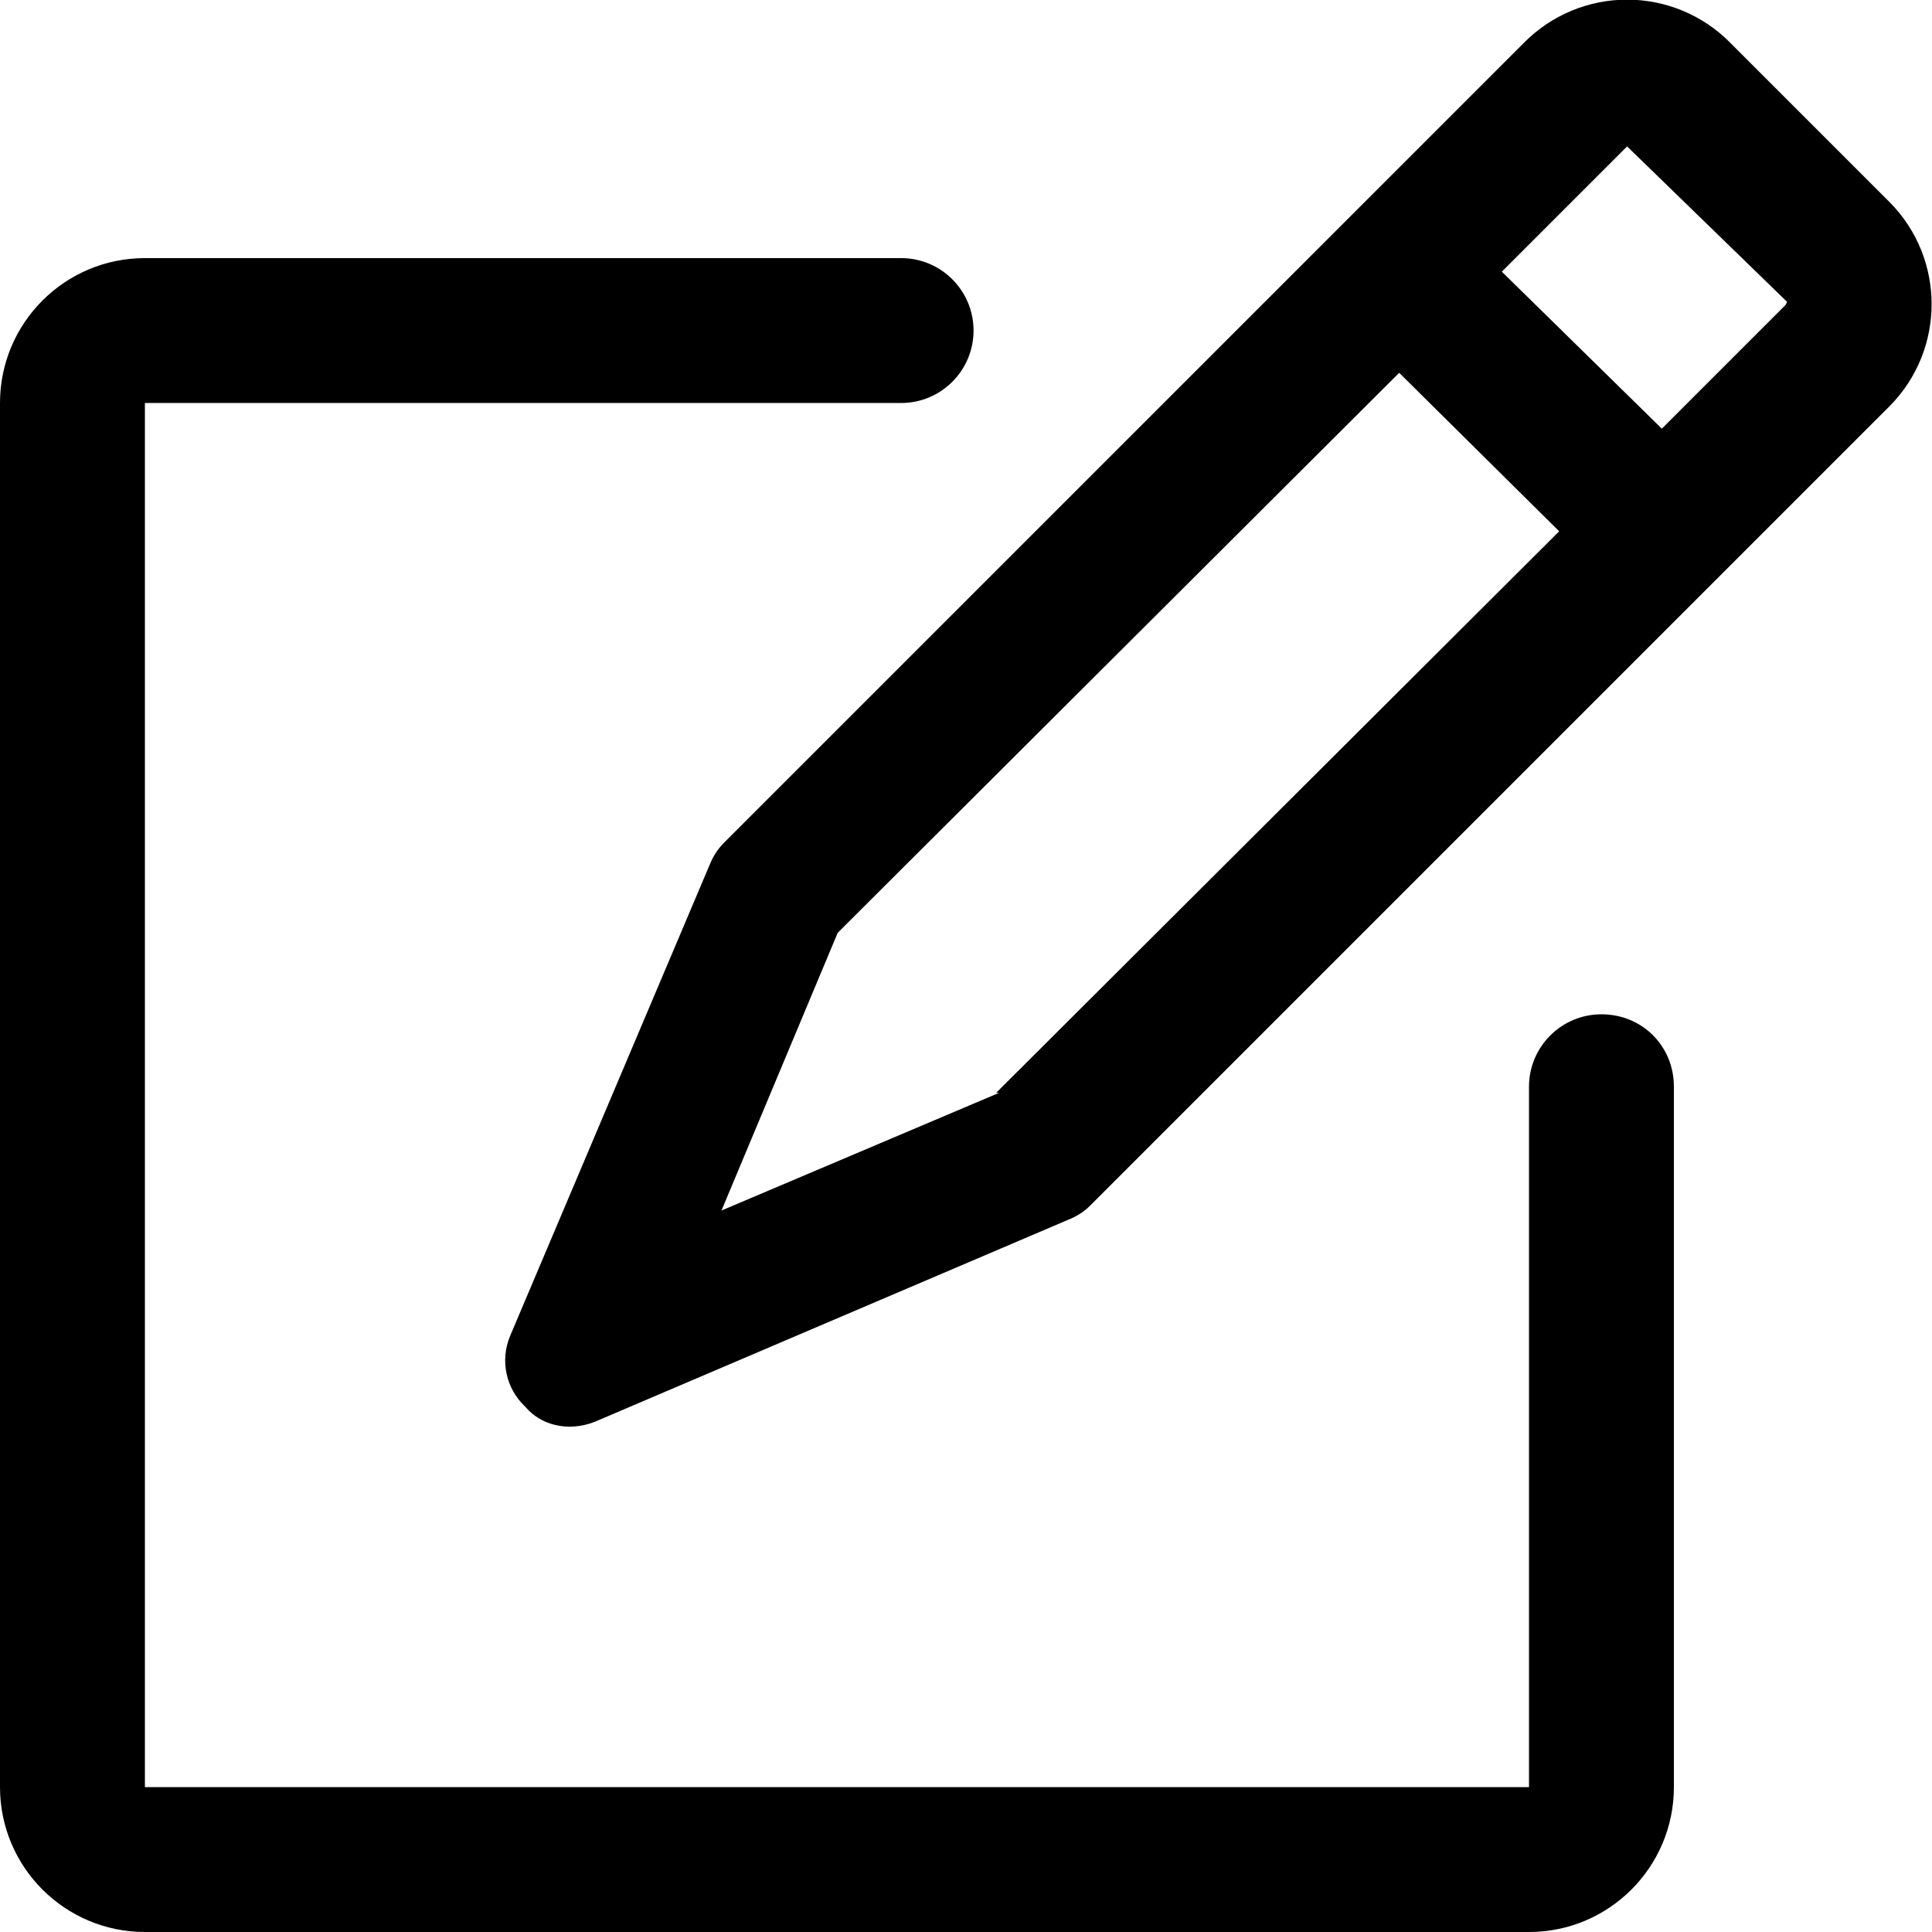
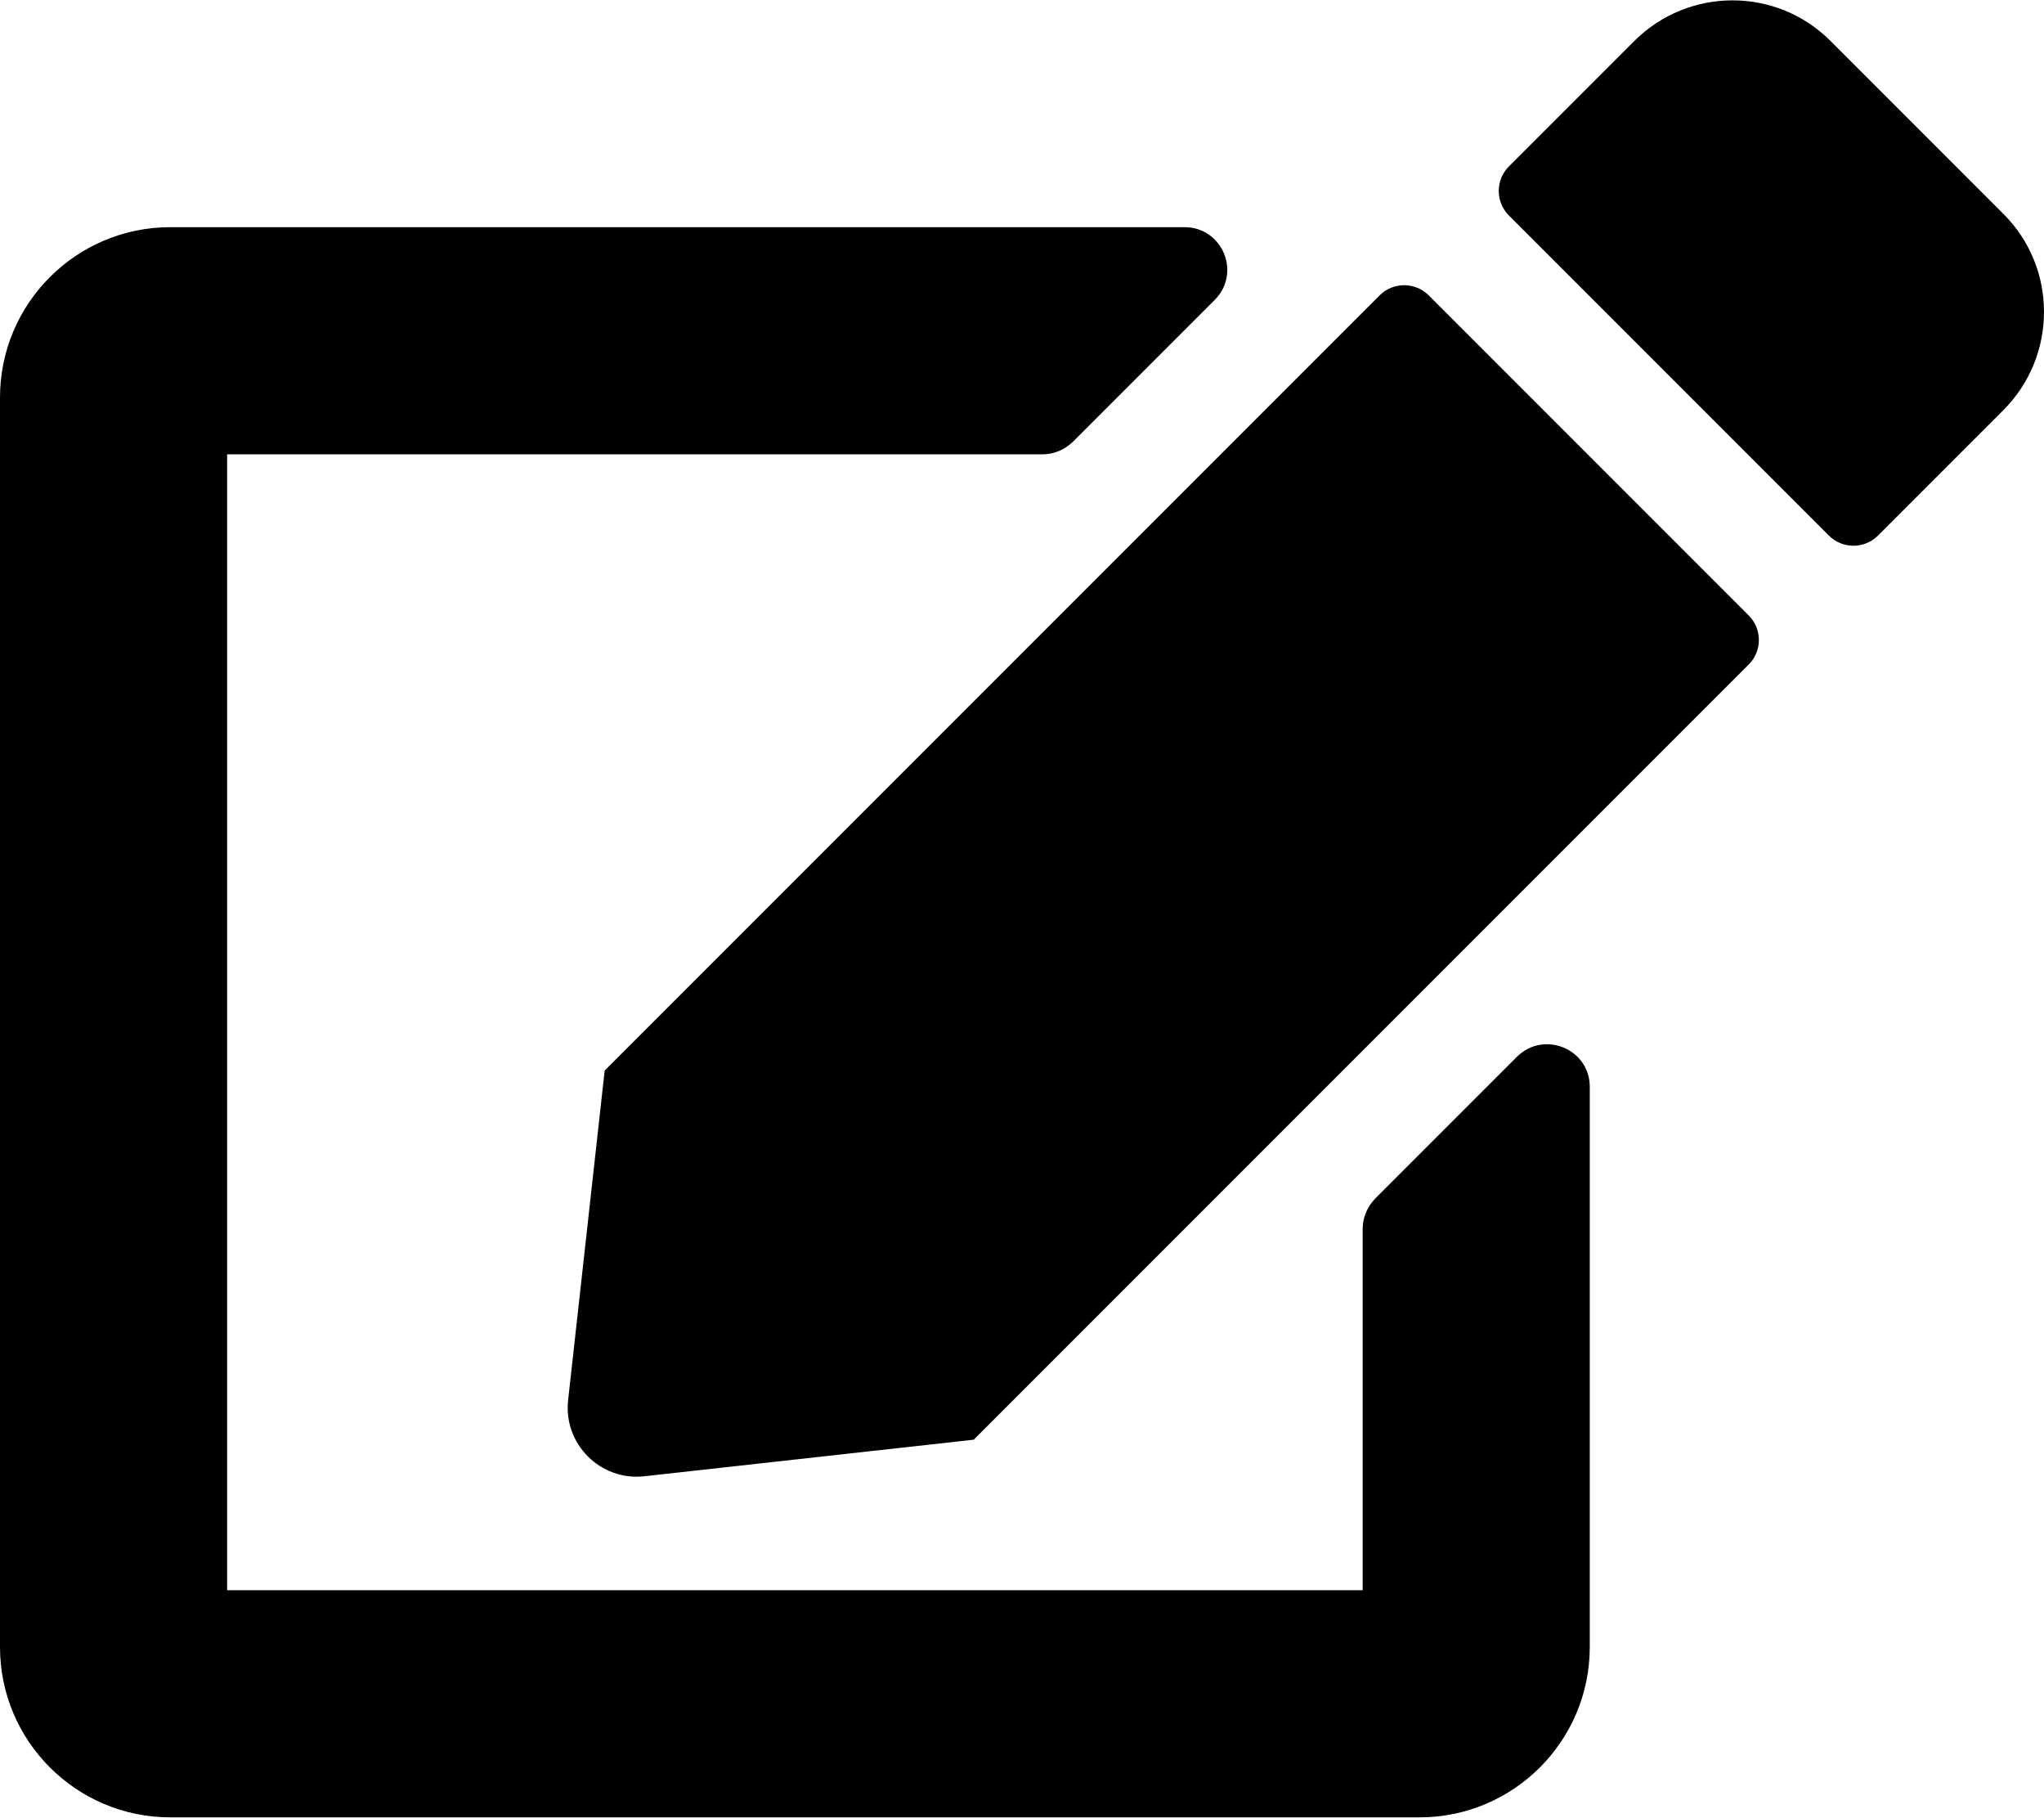
- <svg xmlns="http://www.w3.org/2000/svg" width="128" height="128">
-   <path d="M106.1 67.2a4.8 4.8 0 0 0-4.8 4.8v46.4H9.6V26.7h50.1a4.8 4.8 0 1 0 0-9.6H9.6A9.6 9.6 0 0 0 0 26.7v91.7c0 5.3 4.3 9.6 9.6 9.6h91.7c5.3 0 9.6-4.3 9.6-9.6V72.5 72c0-2.7-2.1-4.8-4.8-4.8z" />
-   <path d="M125.2 13.4L114.6 2.8a9.6 9.6 0 0 0-13.6 0l-53 53a4.3 4.3 0 0 0-.9 1.3L33.8 88.5a4.2 4.2 0 0 0 1 4.7c1 1.2 2.8 1.7 4.6 1l31.4-13.4c.5-.2 1-.5 1.4-.9l53-53a9.6 9.6 0 0 0 0-13.5zm-59 59l-18.4 7.8 7.7-18.4 37.2-37.1 10.6 10.5L66 72.4zm52.1-52.2l-8.2 8.2L99.5 18l8.3-8.3L118.4 20z" />
+ <svg xmlns="http://www.w3.org/2000/svg" viewBox="0 0 576 512">
+   <path d="M402.6 83.2l90.2 90.2c3.8 3.8 3.8 10 0 13.8L274.4 405.6l-92.8 10.3c-12.4 1.4-22.9-9.1-21.5-21.5l10.3-92.8L388.8 83.2c3.8-3.8 10-3.8 13.8 0zm162-22.9l-48.8-48.8c-15.2-15.2-39.9-15.2-55.2 0l-35.4 35.4c-3.8 3.8-3.8 10 0 13.8l90.2 90.2c3.8 3.8 10 3.8 13.8 0l35.4-35.4c15.2-15.3 15.2-40 0-55.2zM384 346.2V448H64V128h229.8c3.2 0 6.2-1.3 8.5-3.5l40-40c7.6-7.6 2.2-20.5-8.5-20.5H48C21.5 64 0 85.5 0 112v352c0 26.5 21.5 48 48 48h352c26.5 0 48-21.5 48-48V306.2c0-10.7-12.9-16-20.5-8.5l-40 40c-2.2 2.3-3.5 5.3-3.5 8.5z" />
</svg>
